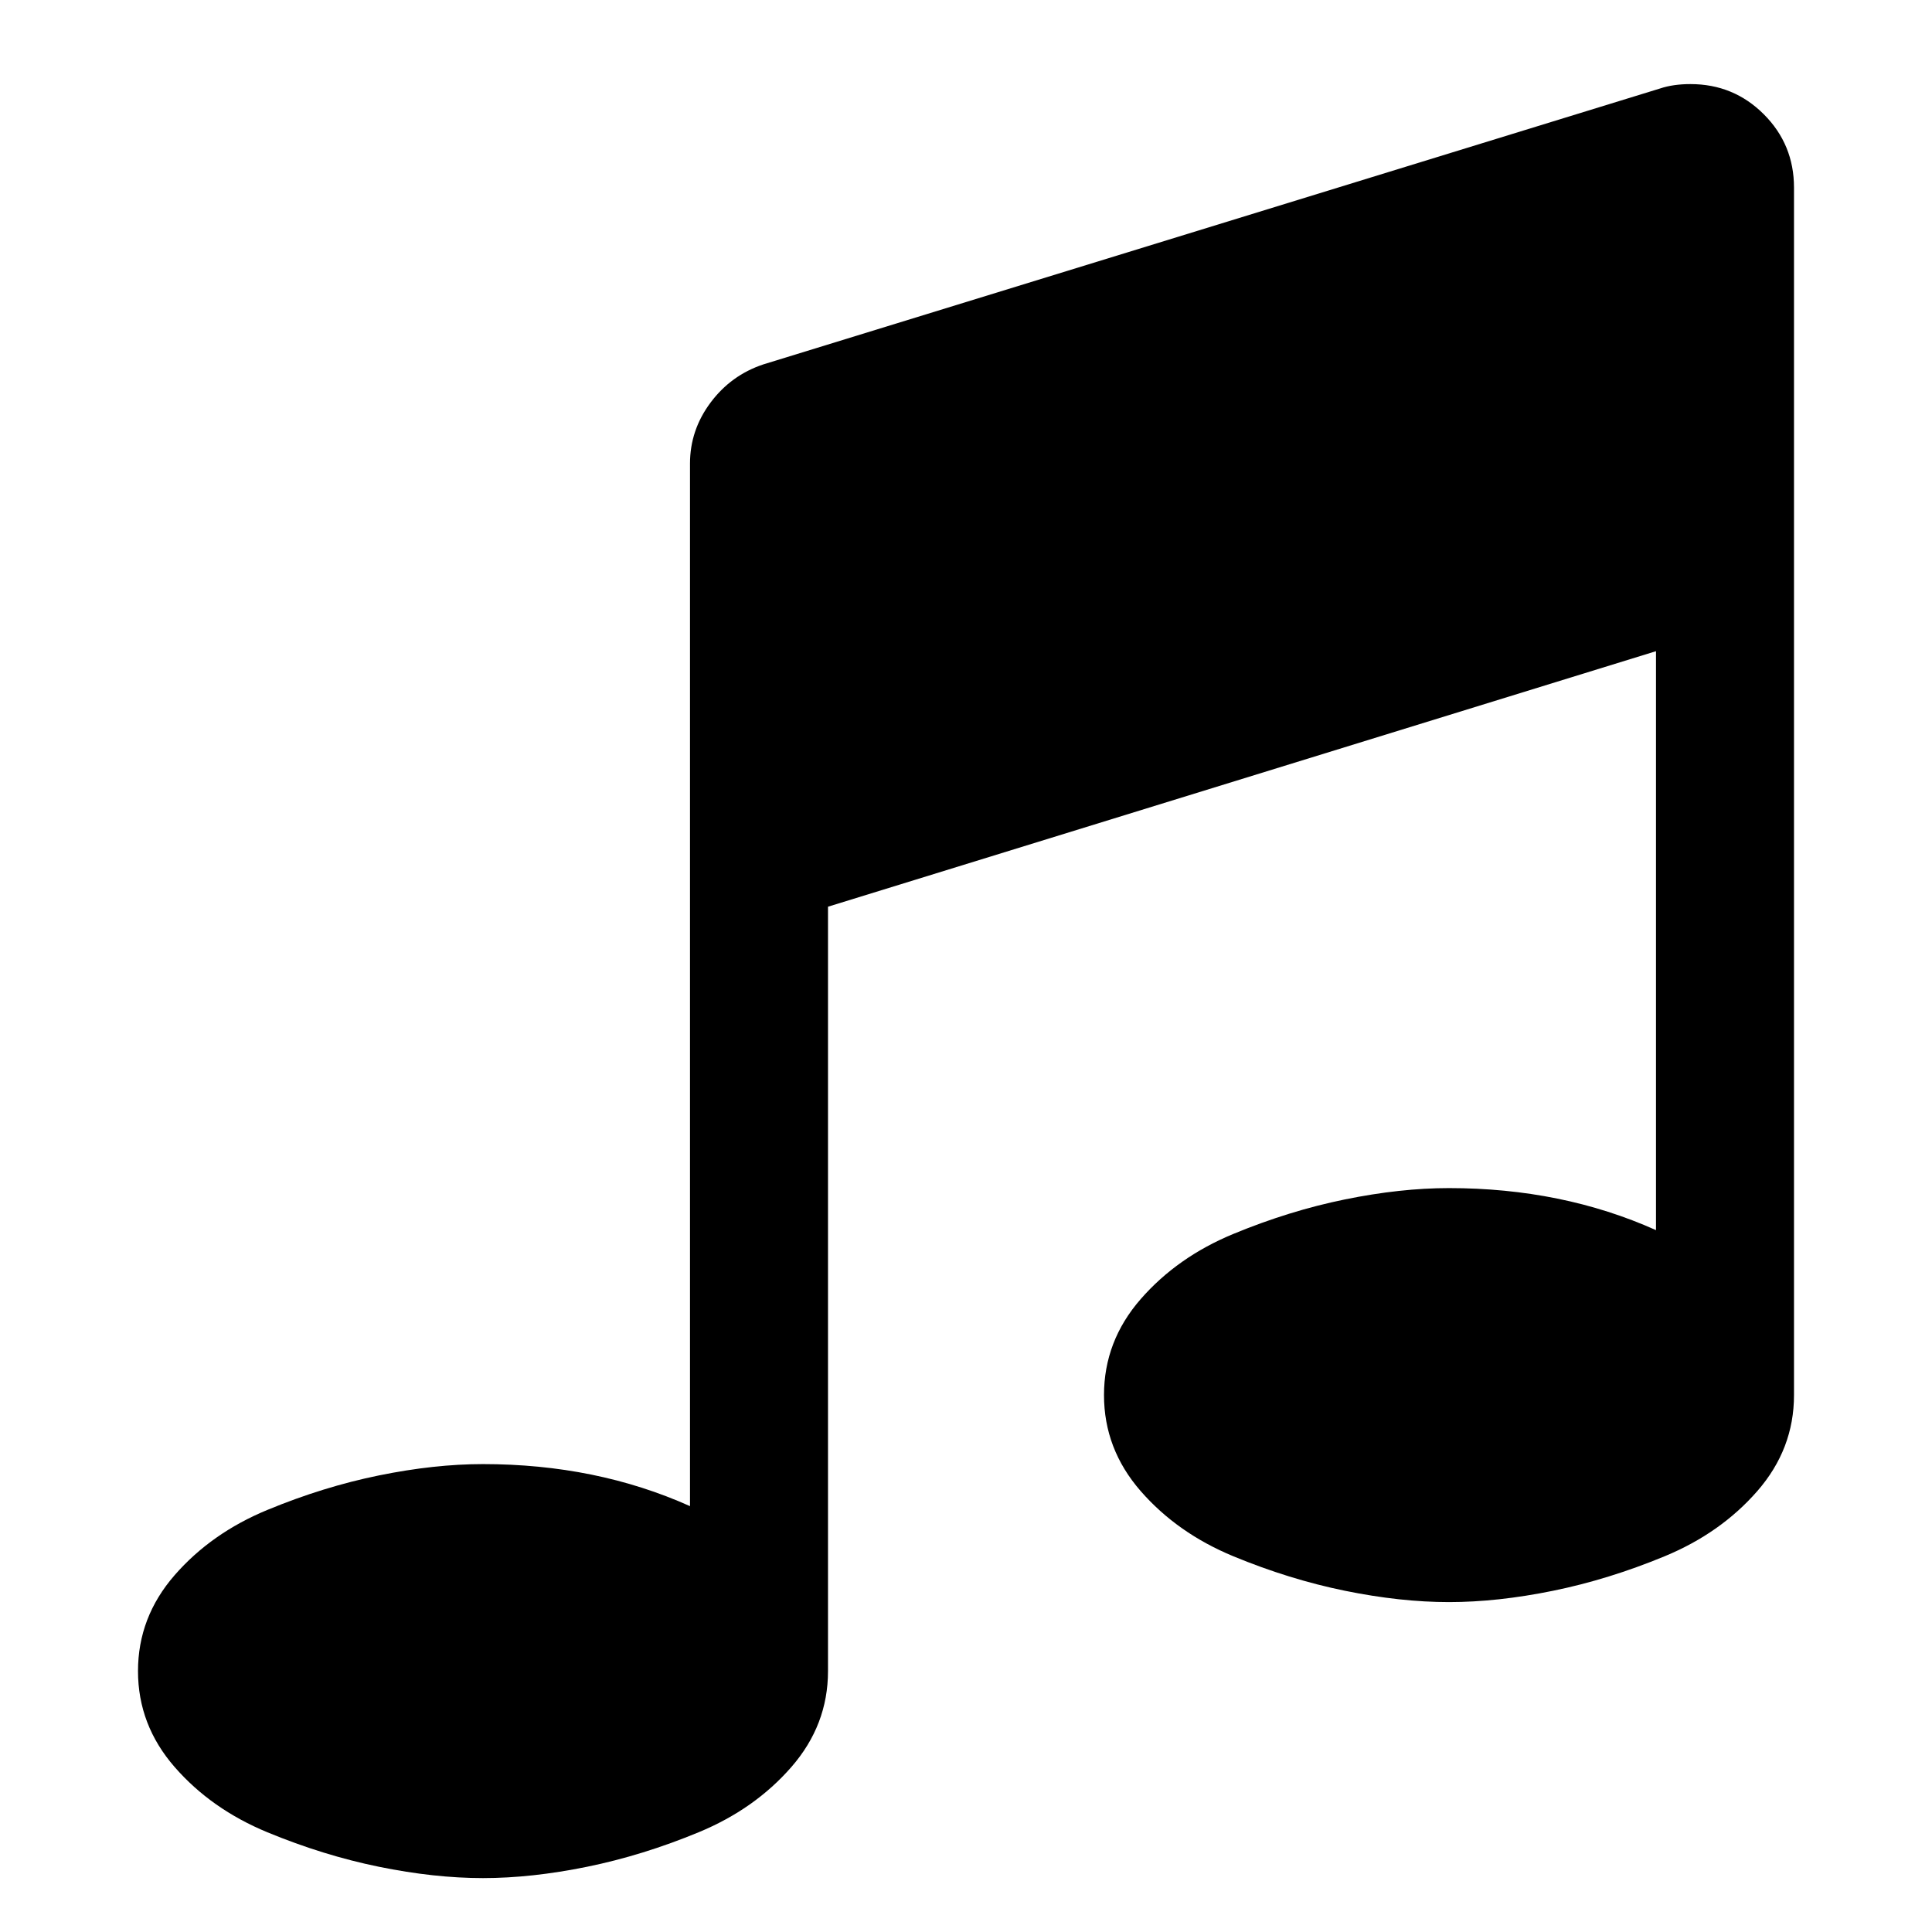
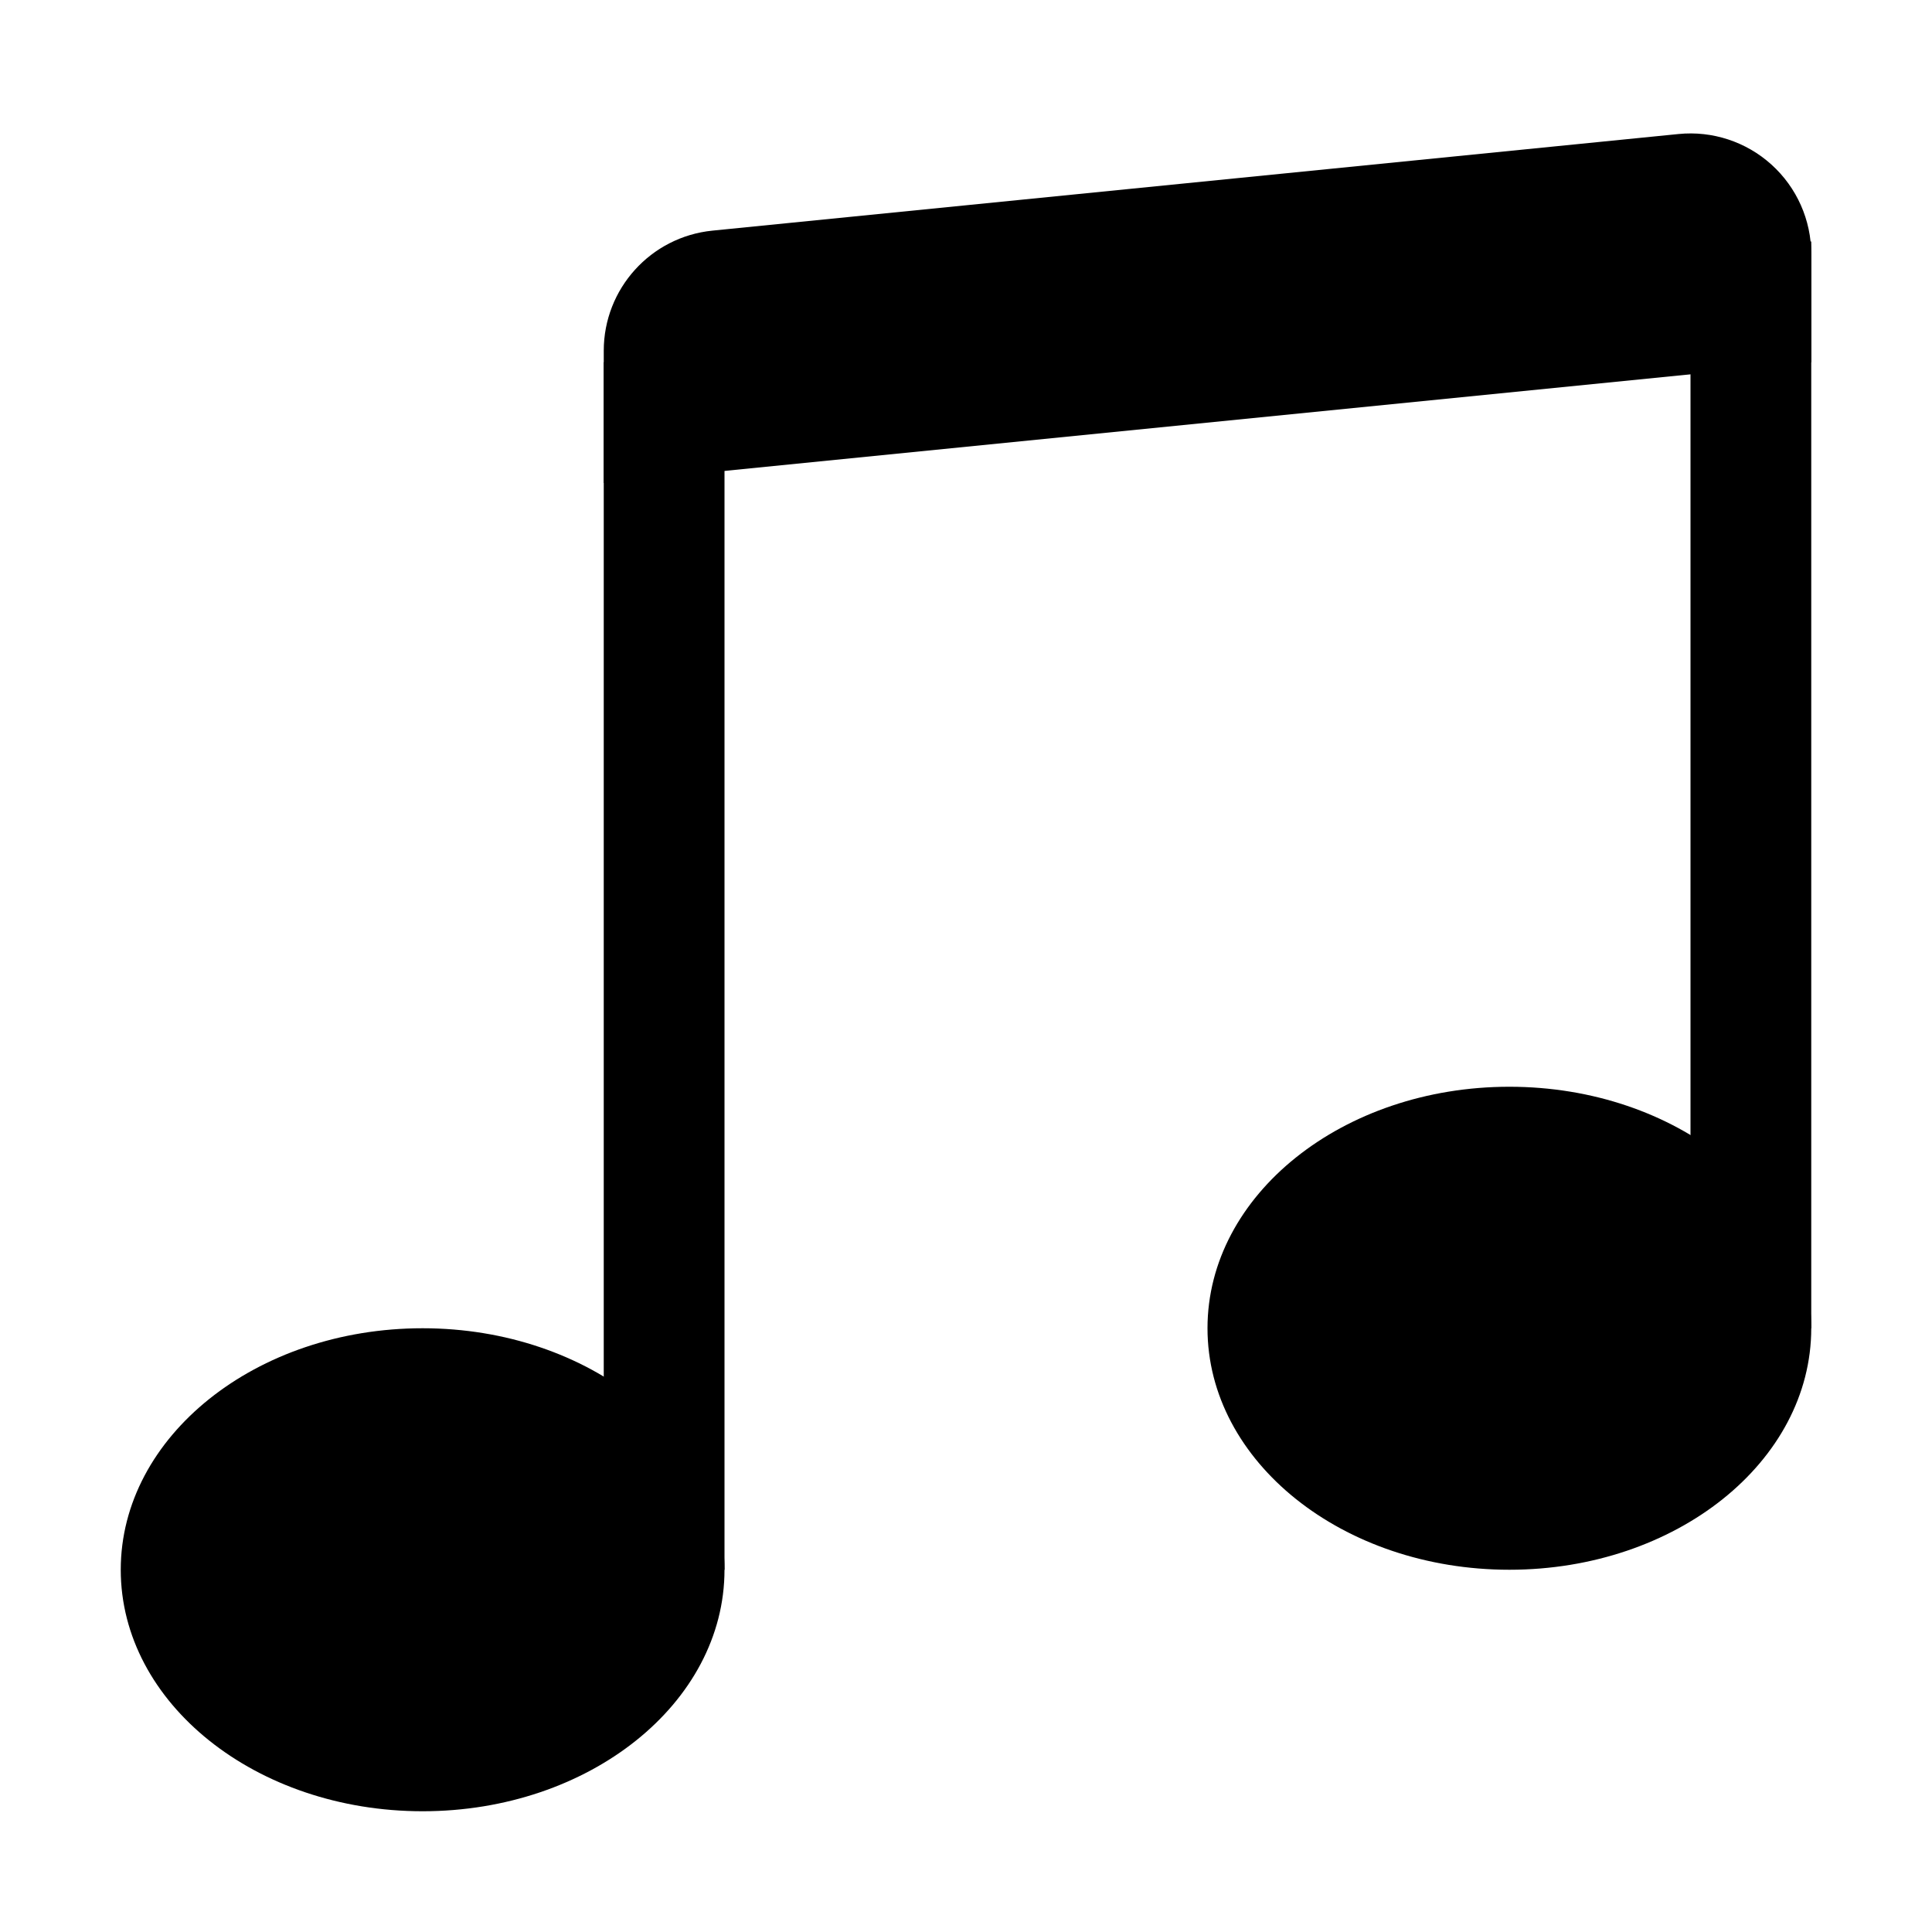
- <svg class="svg-icon svg-icon-music" viewBox="0 0 1792 1792" width="16" height="16">
-   <path d="M1664 174v1120q0 50-34 89t-86 60.5-103.5 32-96.5 10.5-96.5-10.5-103.5-32-86-60.5-34-89 34-89 86-60.5 103.5-32 96.5-10.5q105 0 192 39v-537l-768 237v709q0 50-34 89t-86 60.5-103.5 32-96.5 10.5-96.5-10.5-103.5-32-86-60.5-34-89 34-89 86-60.5 103.5-32 96.5-10.5q105 0 192 39v-967q0-31 19-56.5t49-35.5l832-256q12-4 28-4 40 0 68 28t28 68z" />
+ <svg class="svg-icon svg-icon-music" viewBox="0 0 16 16" width="16" height="16">
+   <path d="M6 13c0 1.105-1.12 2-2.5 2S1 14.105 1 13c0-1.104 1.12-2 2.5-2s2.5.896 2.5 2zm9-2c0 1.105-1.12 2-2.5 2s-2.5-.895-2.5-2 1.12-2 2.5-2 2.5.895 2.5 2z" />
+   <path fill-rule="evenodd" d="M14 11V2h1v9h-1zM6 3v10H5V3h1z" clip-rule="evenodd" />
+   <path d="M5 2.905a1 1 0 01.9-.995l8-.8a1 1 0 011.1.995V3L5 4V2.905z" />
</svg>
